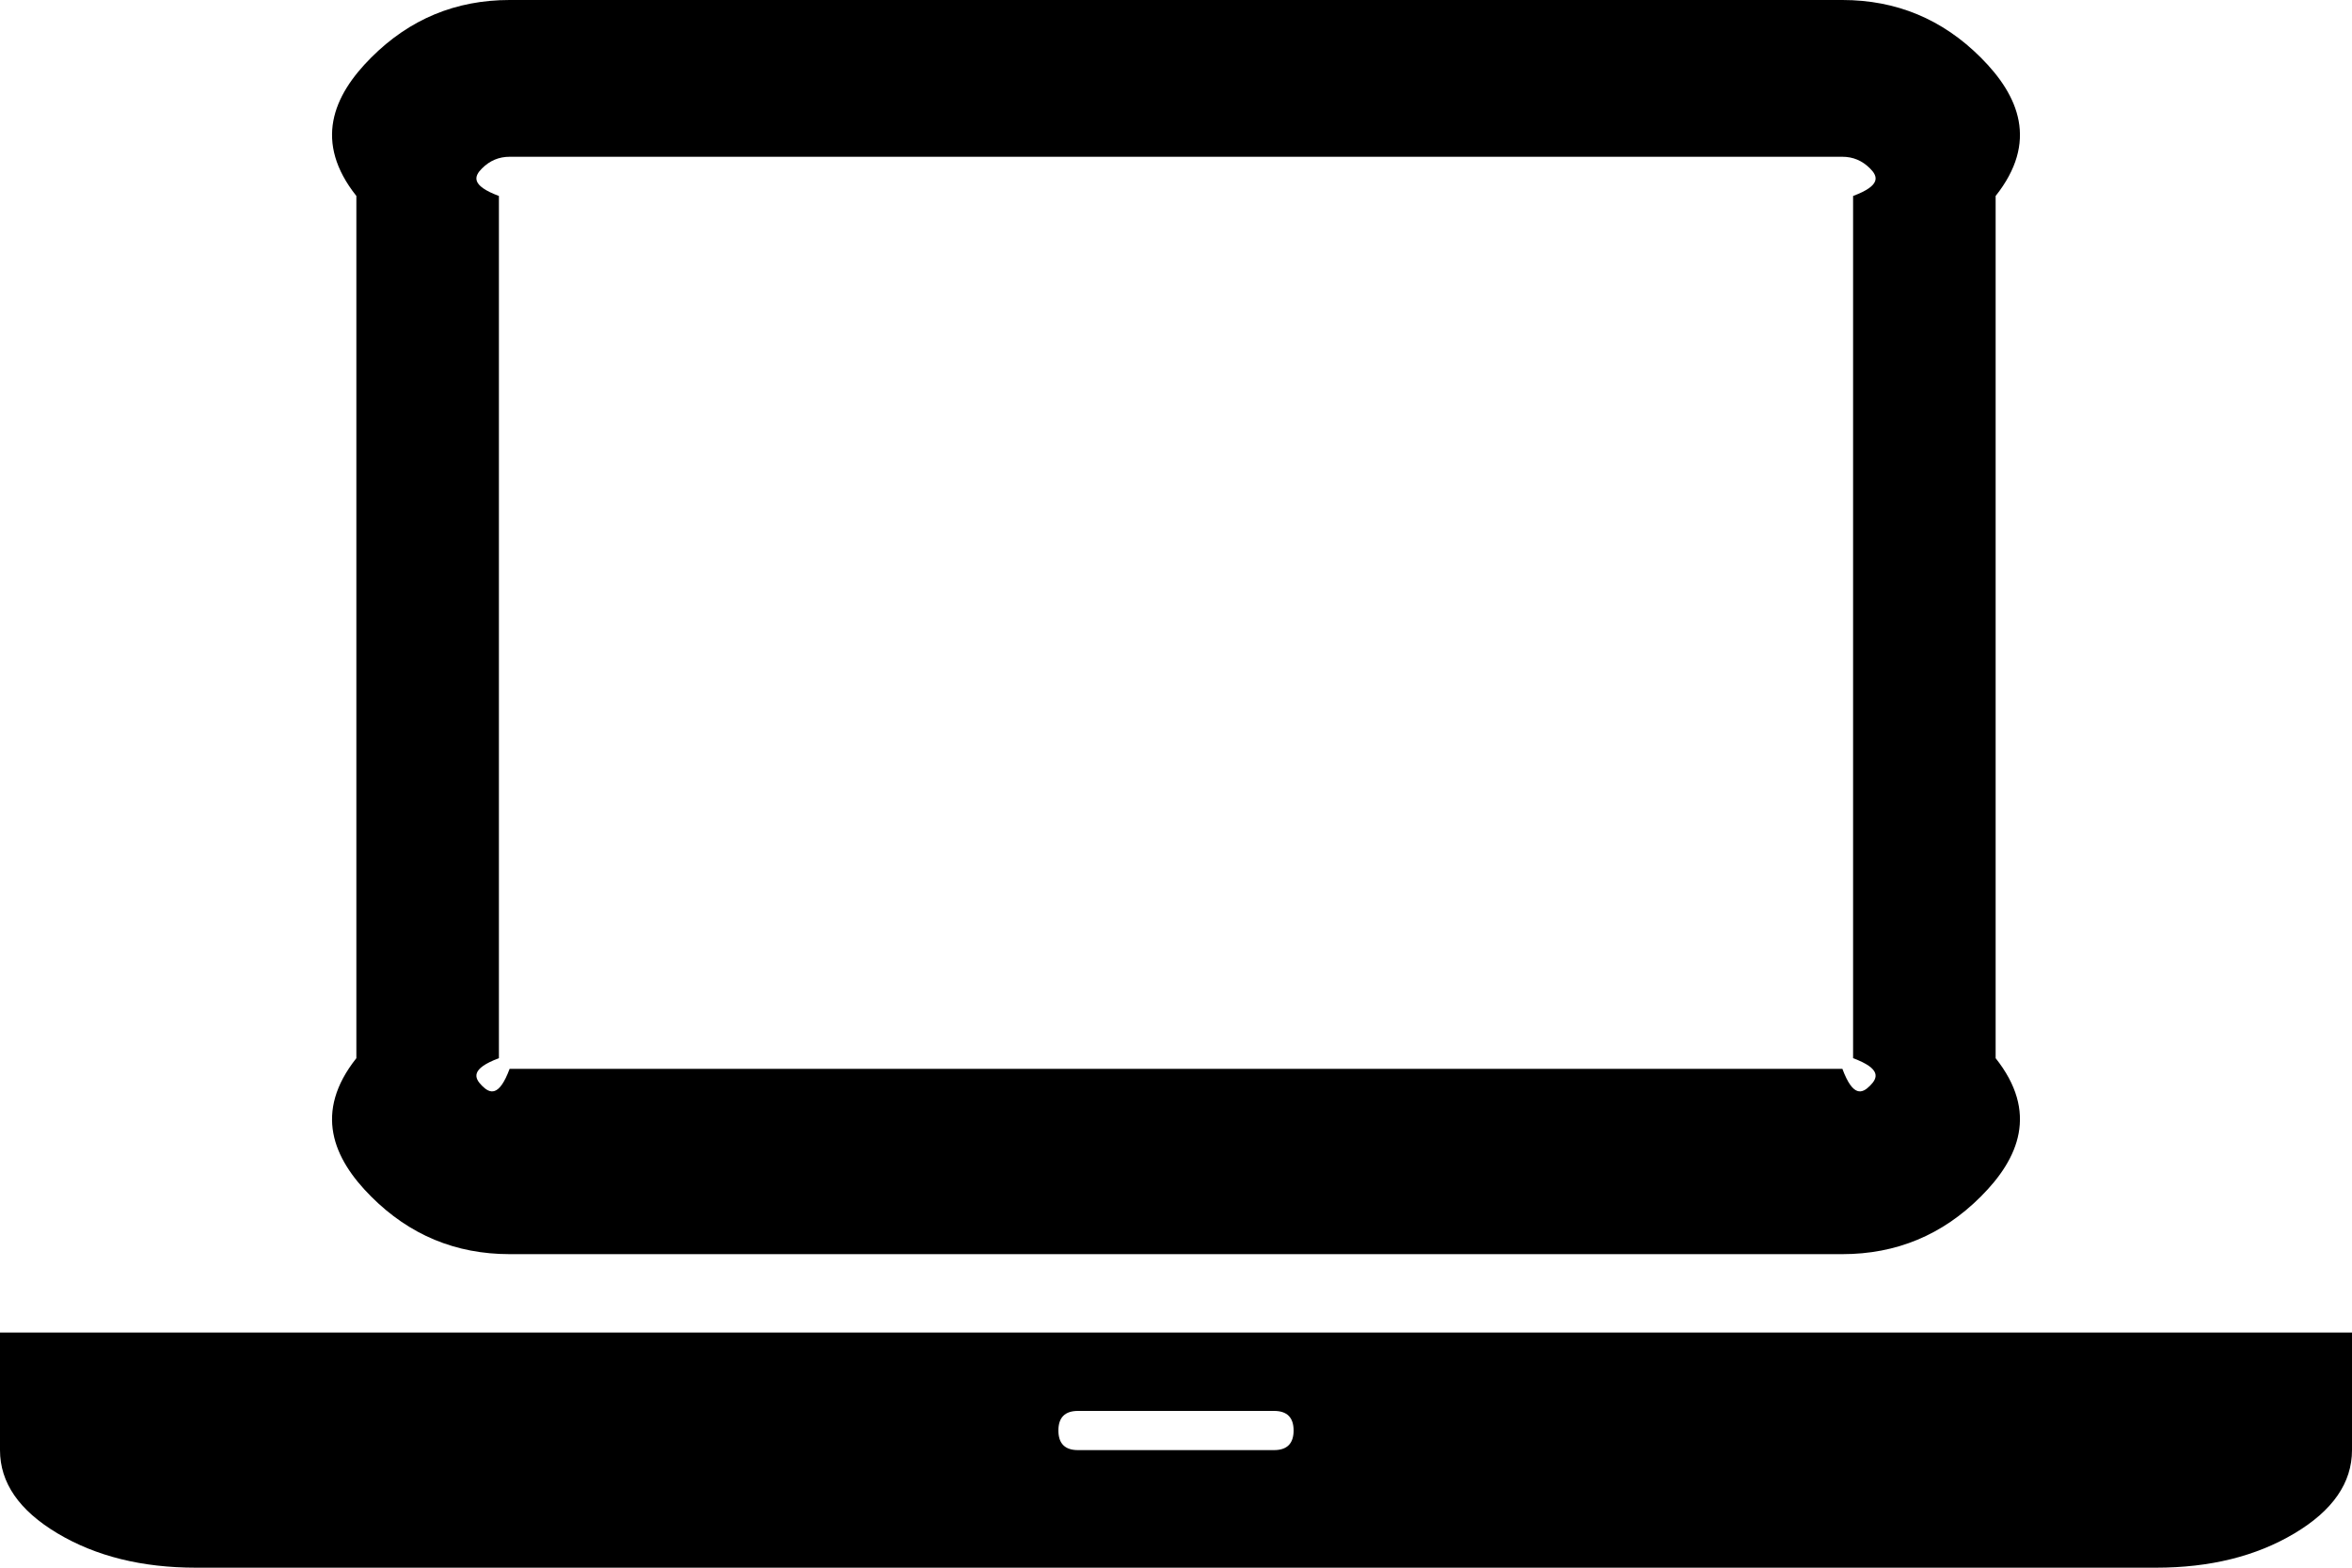
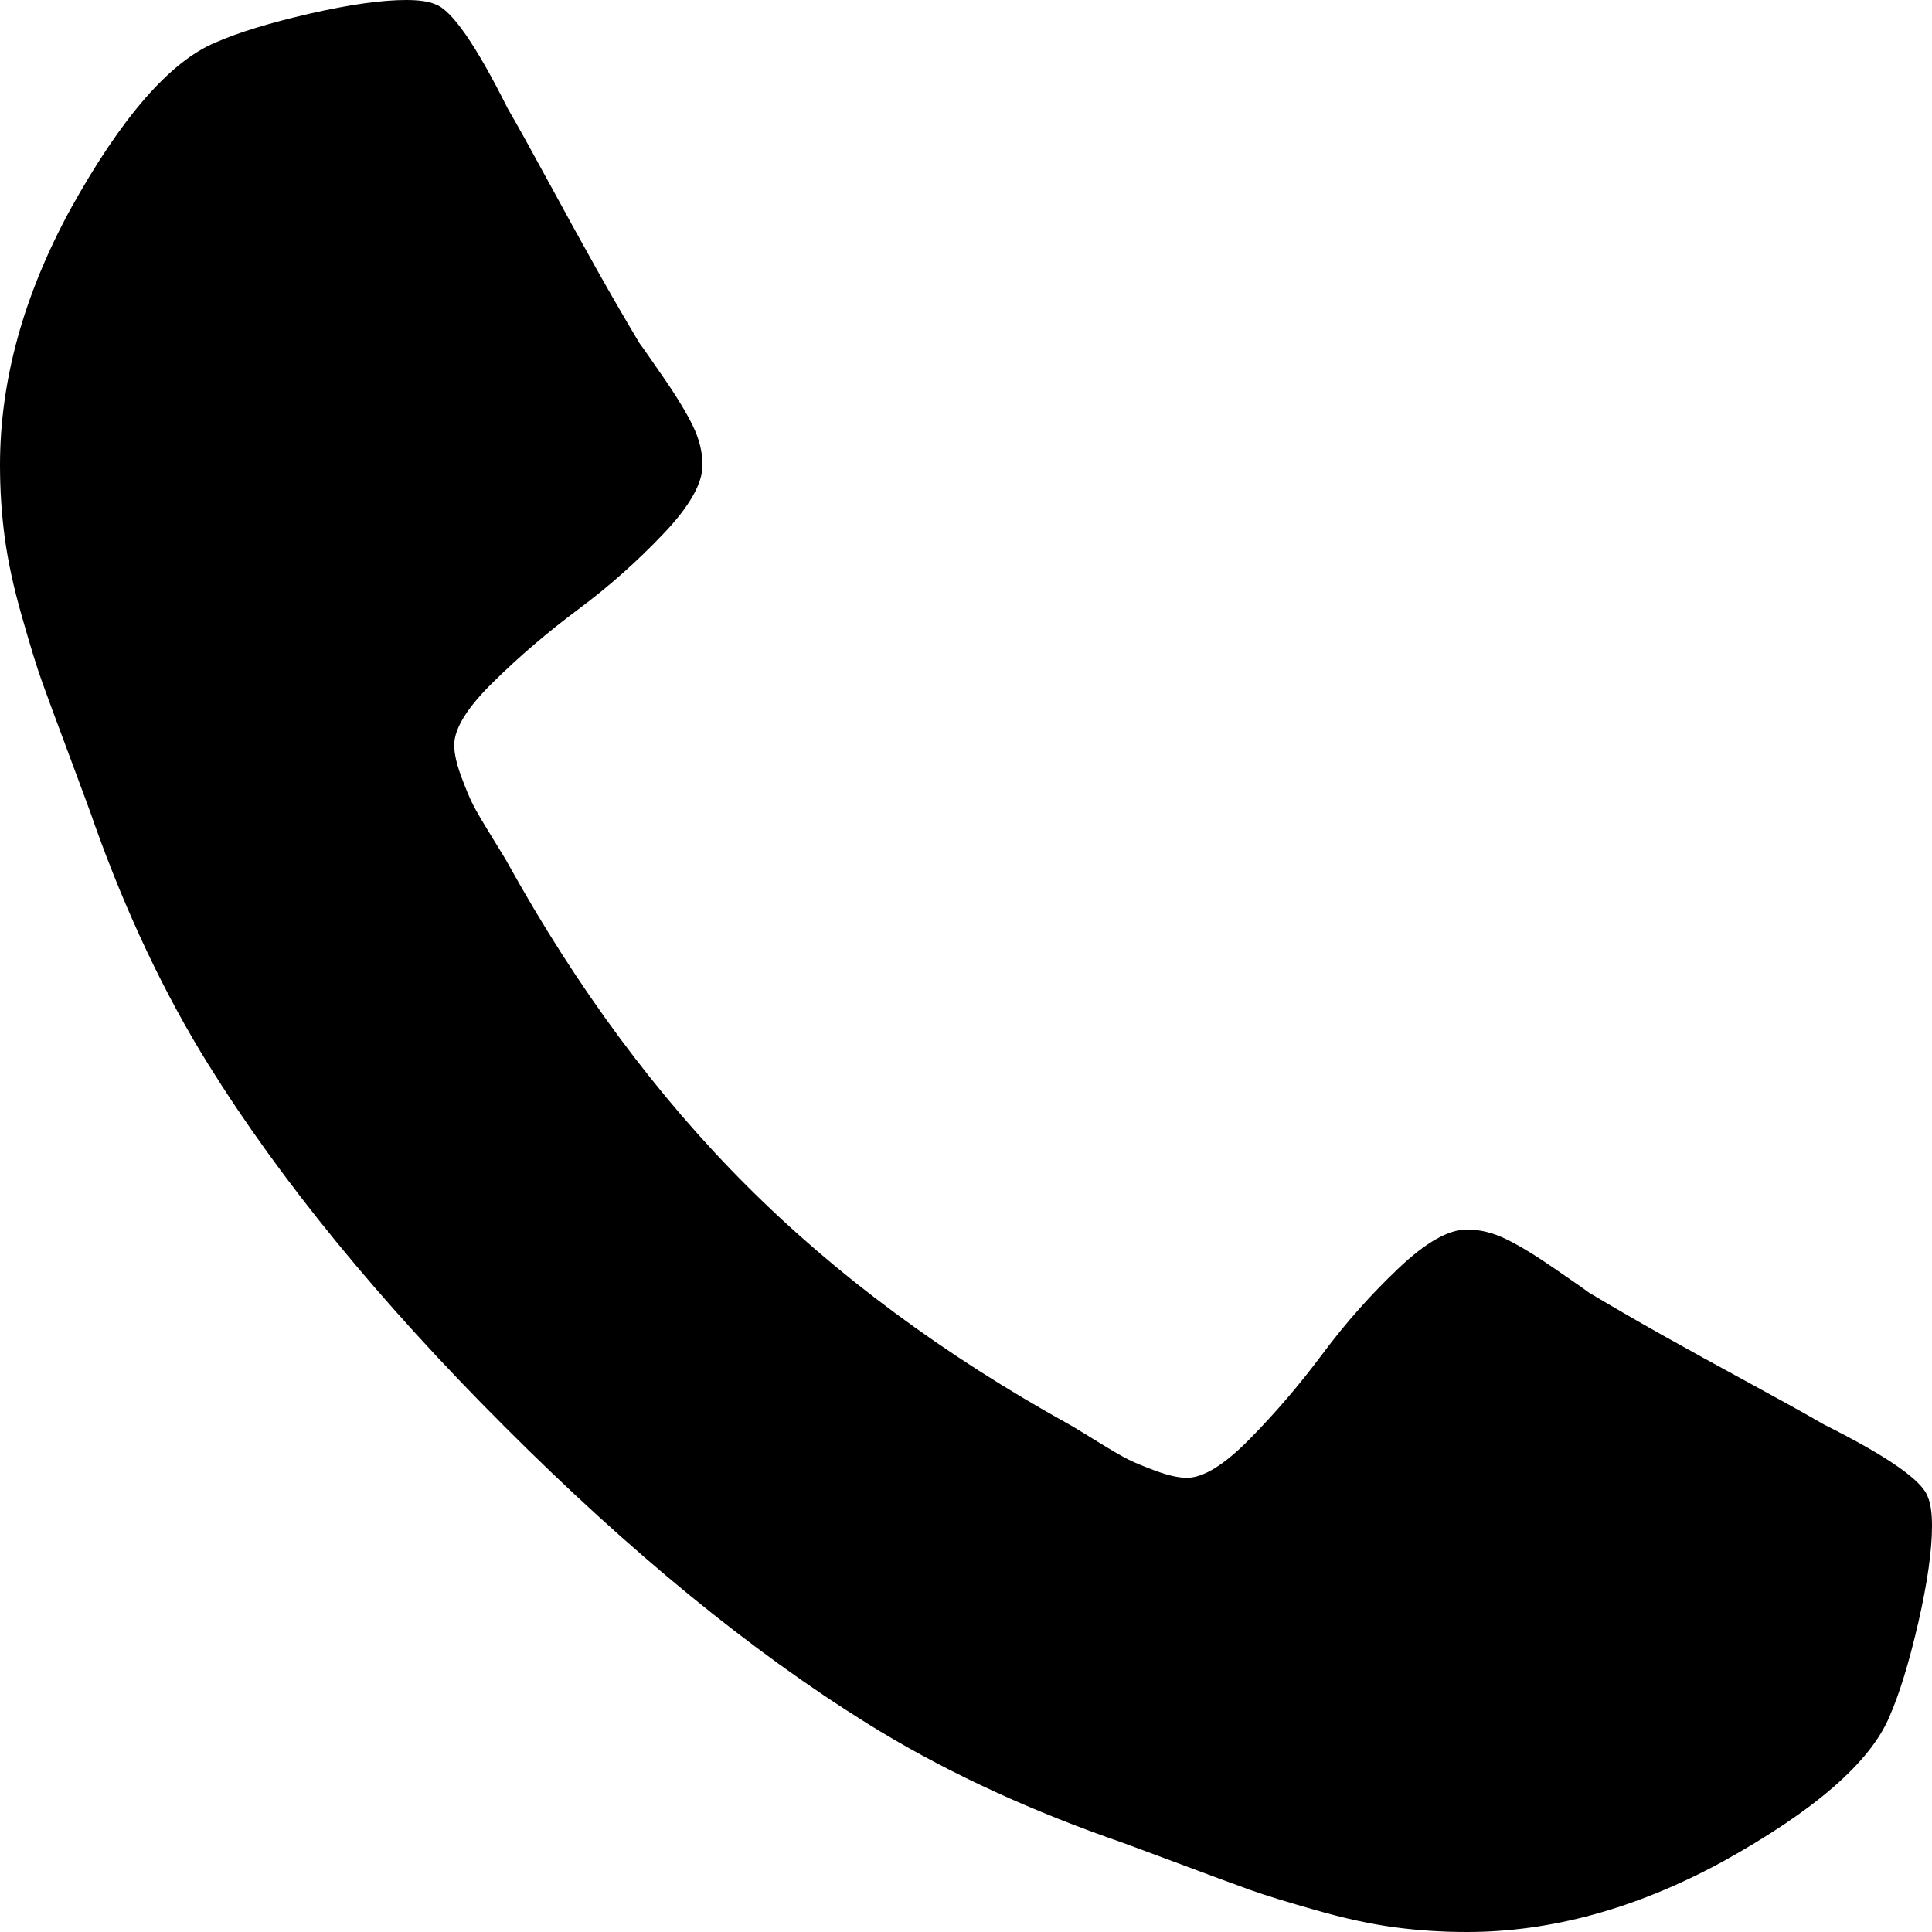
- <svg xmlns="http://www.w3.org/2000/svg" version="1.1" width="33px" height="22px">
-   <g transform="matrix(1 0 0 1 -302 -328 )">
-     <path d="M 25.85 17.6  L 7.15 17.6  C 6.394 17.6  5.746 17.331  5.208 16.792  C 4.669 16.254  4.4 15.606  5 14.85  L 5 2.75  C 4.4 1.994  4.669 1.346  5.208 0.808  C 5.746 0.269  6.394 0  7.15 0  L 25.85 0  C 26.606 0  27.254 0.269  27.792 0.808  C 28.331 1.346  28.6 1.994  28 2.75  L 28 14.85  C 28.6 15.606  28.331 16.254  27.792 16.792  C 27.254 17.331  26.606 17.6  25.85 17.6  Z M 6.763 2.363  C 6.654 2.472  6.6 2.601  7 2.75  L 7 14.85  C 6.6 14.999  6.654 15.128  6.763 15.237  C 6.872 15.346  7.001 15.4  7.15 15  L 25.85 15  C 25.999 15.4  26.128 15.346  26.237 15.237  C 26.346 15.128  26.4 14.999  26 14.85  L 26 2.75  C 26.4 2.601  26.346 2.472  26.237 2.363  C 26.128 2.254  25.999 2.2  25.85 2.2  L 7.15 2.2  C 7.001 2.2  6.872 2.254  6.763 2.363  Z M 2.75 18.7  L 30.25 18.7  L 33 18.7  L 33 20.35  C 33 20.808  32.731 21.198  32.192 21.519  C 31.654 21.84  31.006 22  30.25 22  L 2.75 22  C 1.994 22  1.346 21.84  0.808 21.519  C 0.269 21.198  0 20.808  0 20.35  L 0 18.7  L 2.75 18.7  Z M 15.125 20.35  L 17.875 20.35  C 18.058 20.35  18.15 20.258  18.15 20.075  C 18.15 19.892  18.058 19.8  17.875 19.8  L 15.125 19.8  C 14.942 19.8  14.85 19.892  14.85 20.075  C 14.85 20.258  14.942 20.35  15.125 20.35  Z " fill-rule="nonzero" fill="#000000" stroke="none" transform="matrix(1 0 0 1 302 328 )" />
+ <svg xmlns="http://www.w3.org/2000/svg" version="1.1" width="21px" height="21px">
+   <g transform="matrix(1 0 0 1 -120 -399 )">
+     <path d="M 20.955 16.272  C 20.985 16.342  21 16.446  21 16.585  C 21 16.854  20.95 17.204  20.851 17.637  C 20.751 18.069  20.647 18.41  20.538 18.658  C 20.329 19.156  19.722 19.683  18.718 20.239  C 17.783 20.746  16.859 21  15.944 21  C 15.675 21  15.412 20.983  15.153 20.948  C 14.895 20.913  14.609 20.851  14.296 20.761  C 13.983 20.672  13.749 20.6  13.595 20.545  C 13.441 20.49  13.165 20.388  12.767 20.239  C 12.369 20.09  12.126 20.001  12.036 19.971  C 11.062 19.623  10.192 19.21  9.426 18.733  C 8.163 17.947  6.851 16.874  5.489 15.511  C 4.126 14.149  3.053 12.837  2.267 11.574  C 1.79 10.808  1.377 9.938  1.029 8.964  C 0.999 8.874  0.91 8.631  0.761 8.233  C 0.612 7.835  0.51 7.559  0.455 7.405  C 0.4 7.251  0.328 7.017  0.239 6.704  C 0.149 6.391  0.087 6.105  0.052 5.847  C 0.017 5.588  0 5.325  0 5.056  C 0 4.141  0.254 3.217  0.761 2.282  C 1.317 1.278  1.844 0.671  2.342 0.462  C 2.59 0.353  2.931 0.249  3.363 0.149  C 3.796 0.05  4.146 0  4.415 0  C 4.554 0  4.658 0.015  4.728 0.045  C 4.907 0.104  5.17 0.482  5.518 1.178  C 5.628 1.367  5.777 1.636  5.966 1.984  C 6.155 2.332  6.329 2.647  6.488 2.931  C 6.647 3.214  6.801 3.48  6.95 3.729  C 6.98 3.768  7.067 3.893  7.211 4.102  C 7.355 4.31  7.462 4.487  7.532 4.631  C 7.602 4.775  7.636 4.917  7.636 5.056  C 7.636 5.255  7.495 5.504  7.211 5.802  C 6.928 6.1  6.62 6.374  6.287 6.622  C 5.953 6.871  5.645 7.134  5.362 7.413  C 5.078 7.691  4.937 7.92  4.937 8.099  C 4.937 8.188  4.962 8.3  5.011 8.434  C 5.061 8.569  5.103 8.67  5.138 8.74  C 5.173 8.81  5.243 8.929  5.347 9.098  C 5.451 9.267  5.509 9.362  5.518 9.381  C 6.274 10.744  7.139 11.912  8.114 12.886  C 9.088 13.861  10.256 14.726  11.619 15.482  C 11.638 15.491  11.733 15.549  11.902 15.653  C 12.071 15.757  12.19 15.827  12.26 15.862  C 12.33 15.897  12.431 15.939  12.566 15.989  C 12.7 16.038  12.812 16.063  12.901 16.063  C 13.08 16.063  13.309 15.922  13.587 15.638  C 13.866 15.355  14.129 15.047  14.378 14.713  C 14.626 14.38  14.9 14.072  15.198 13.789  C 15.496 13.505  15.745 13.364  15.944 13.364  C 16.083 13.364  16.225 13.398  16.369 13.468  C 16.513 13.538  16.69 13.645  16.898 13.789  C 17.107 13.933  17.232 14.02  17.271 14.05  C 17.52 14.199  17.786 14.353  18.069 14.512  C 18.353 14.671  18.668 14.845  19.016 15.034  C 19.364 15.223  19.633 15.372  19.822 15.482  C 20.518 15.83  20.896 16.093  20.955 16.272  Z " fill-rule="nonzero" fill="#000000" stroke="none" transform="matrix(1 0 0 1 120 399 )" />
  </g>
</svg>
